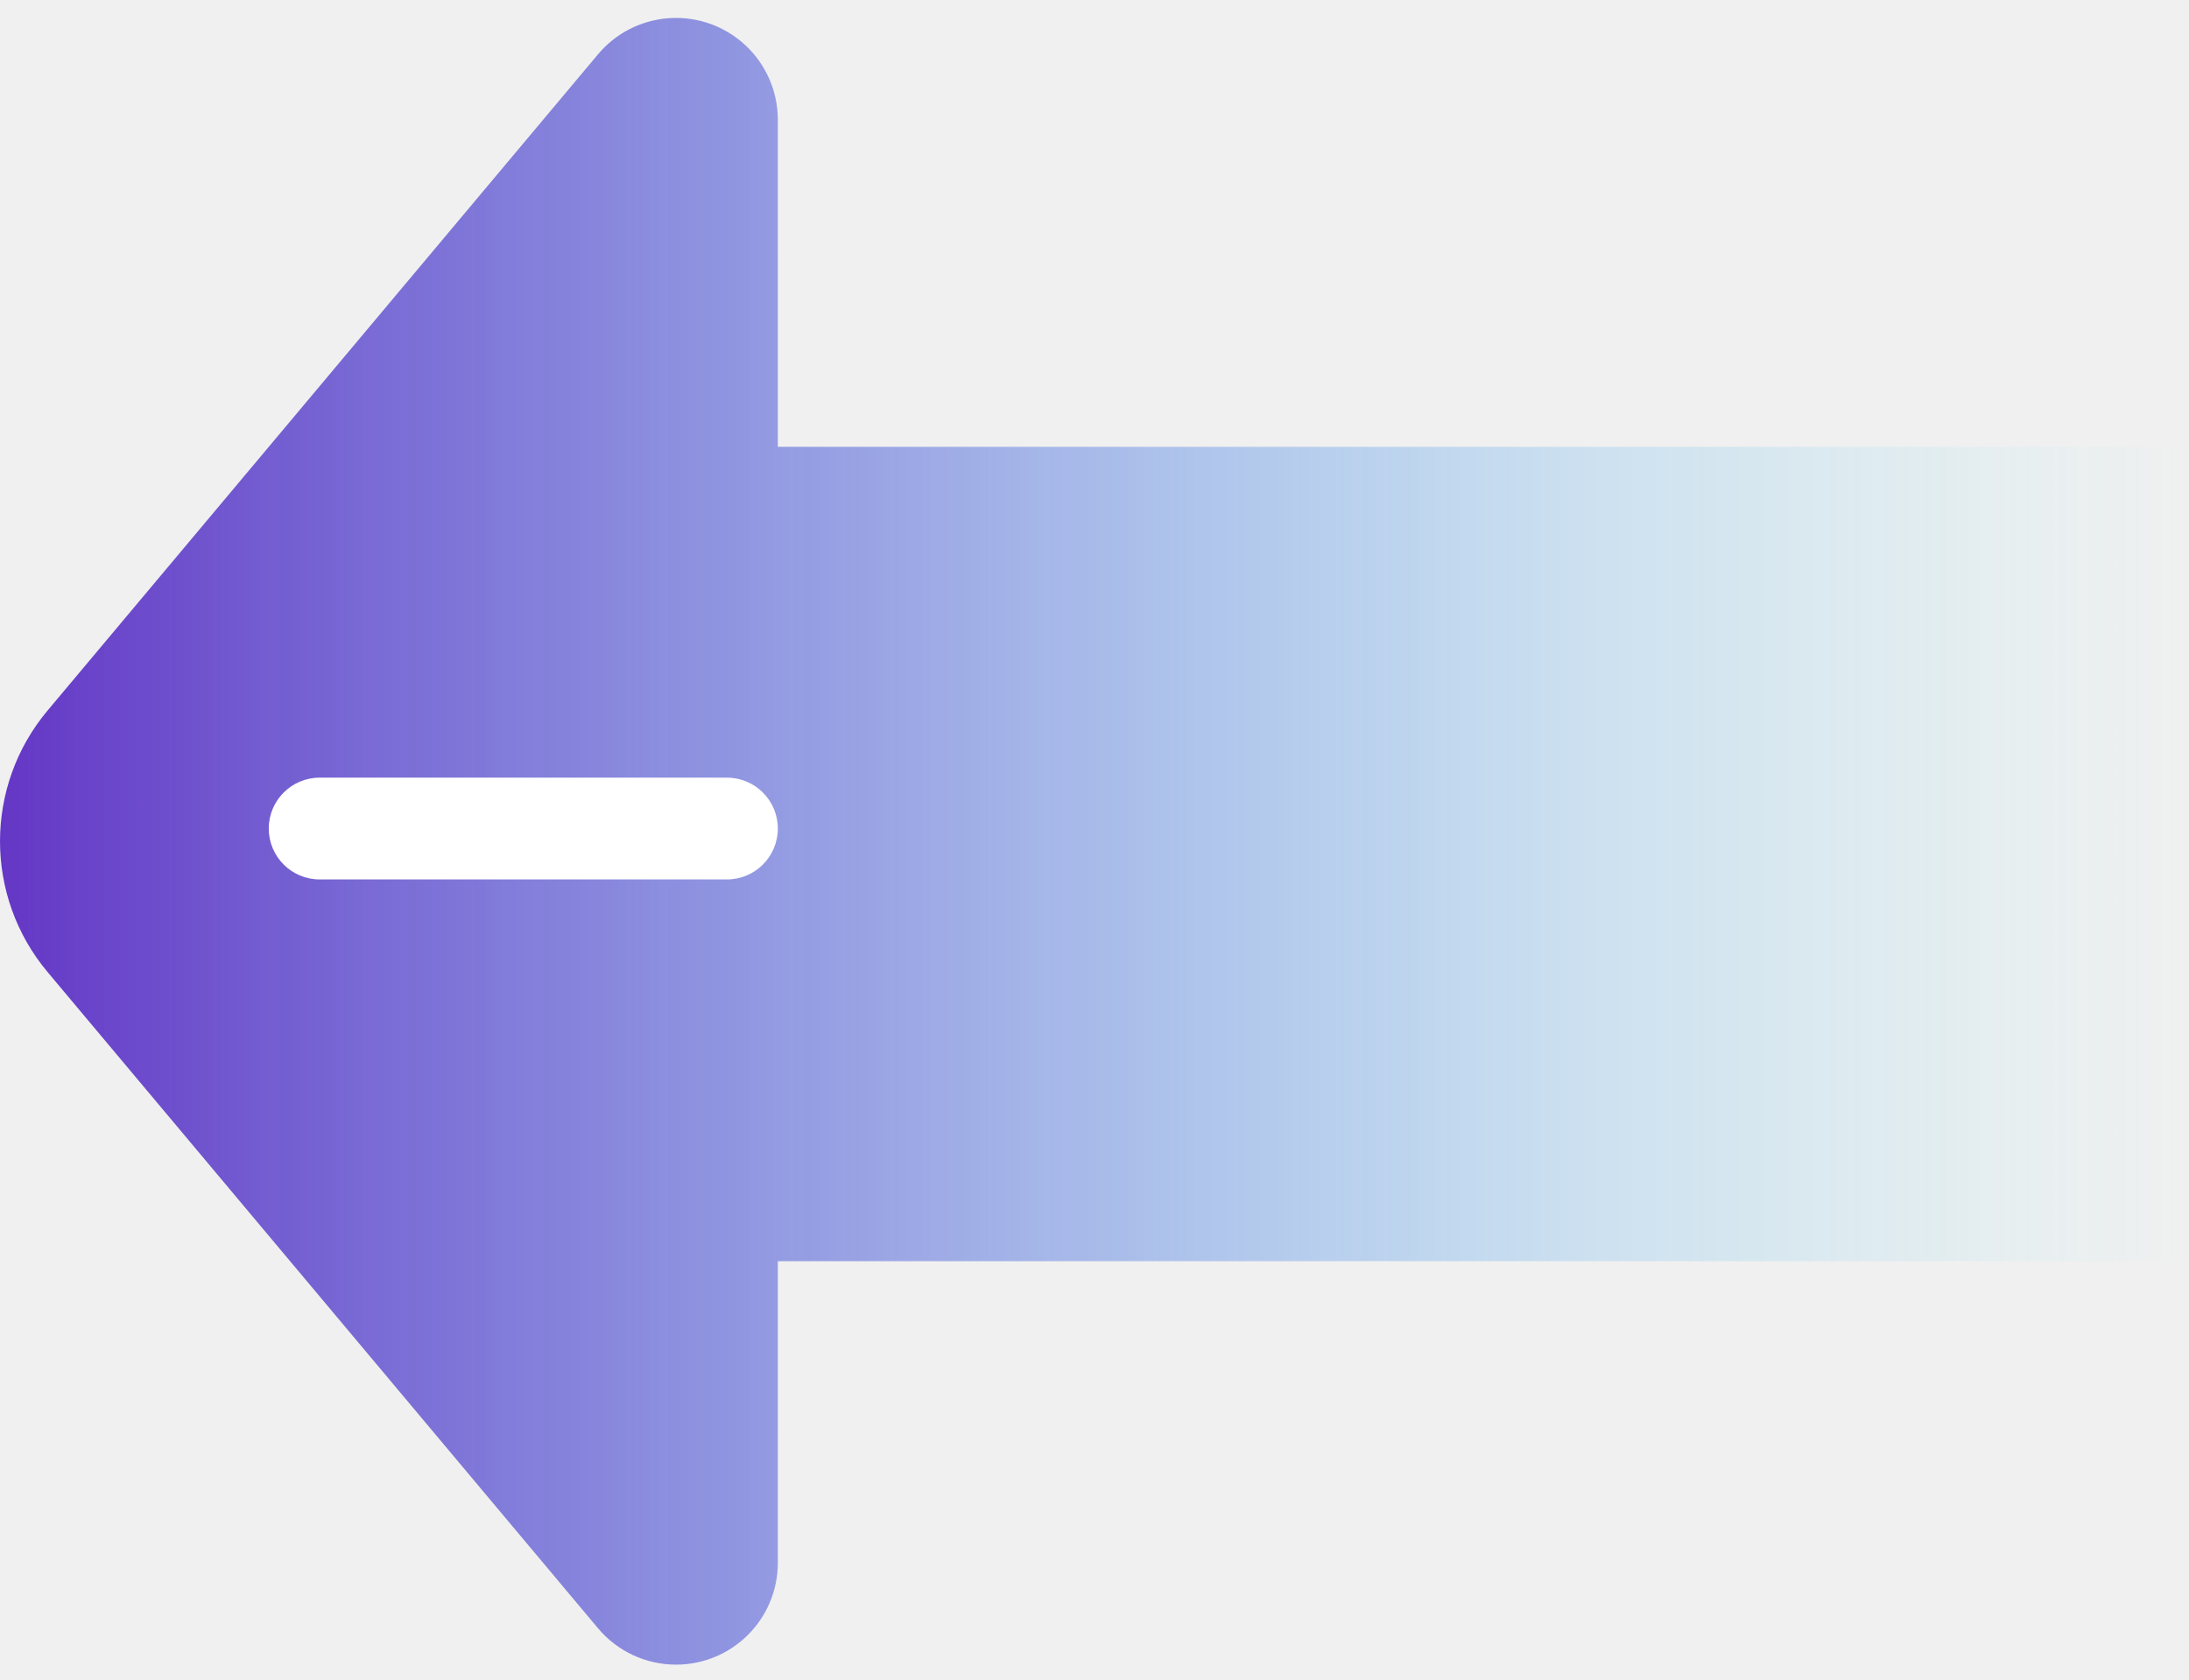
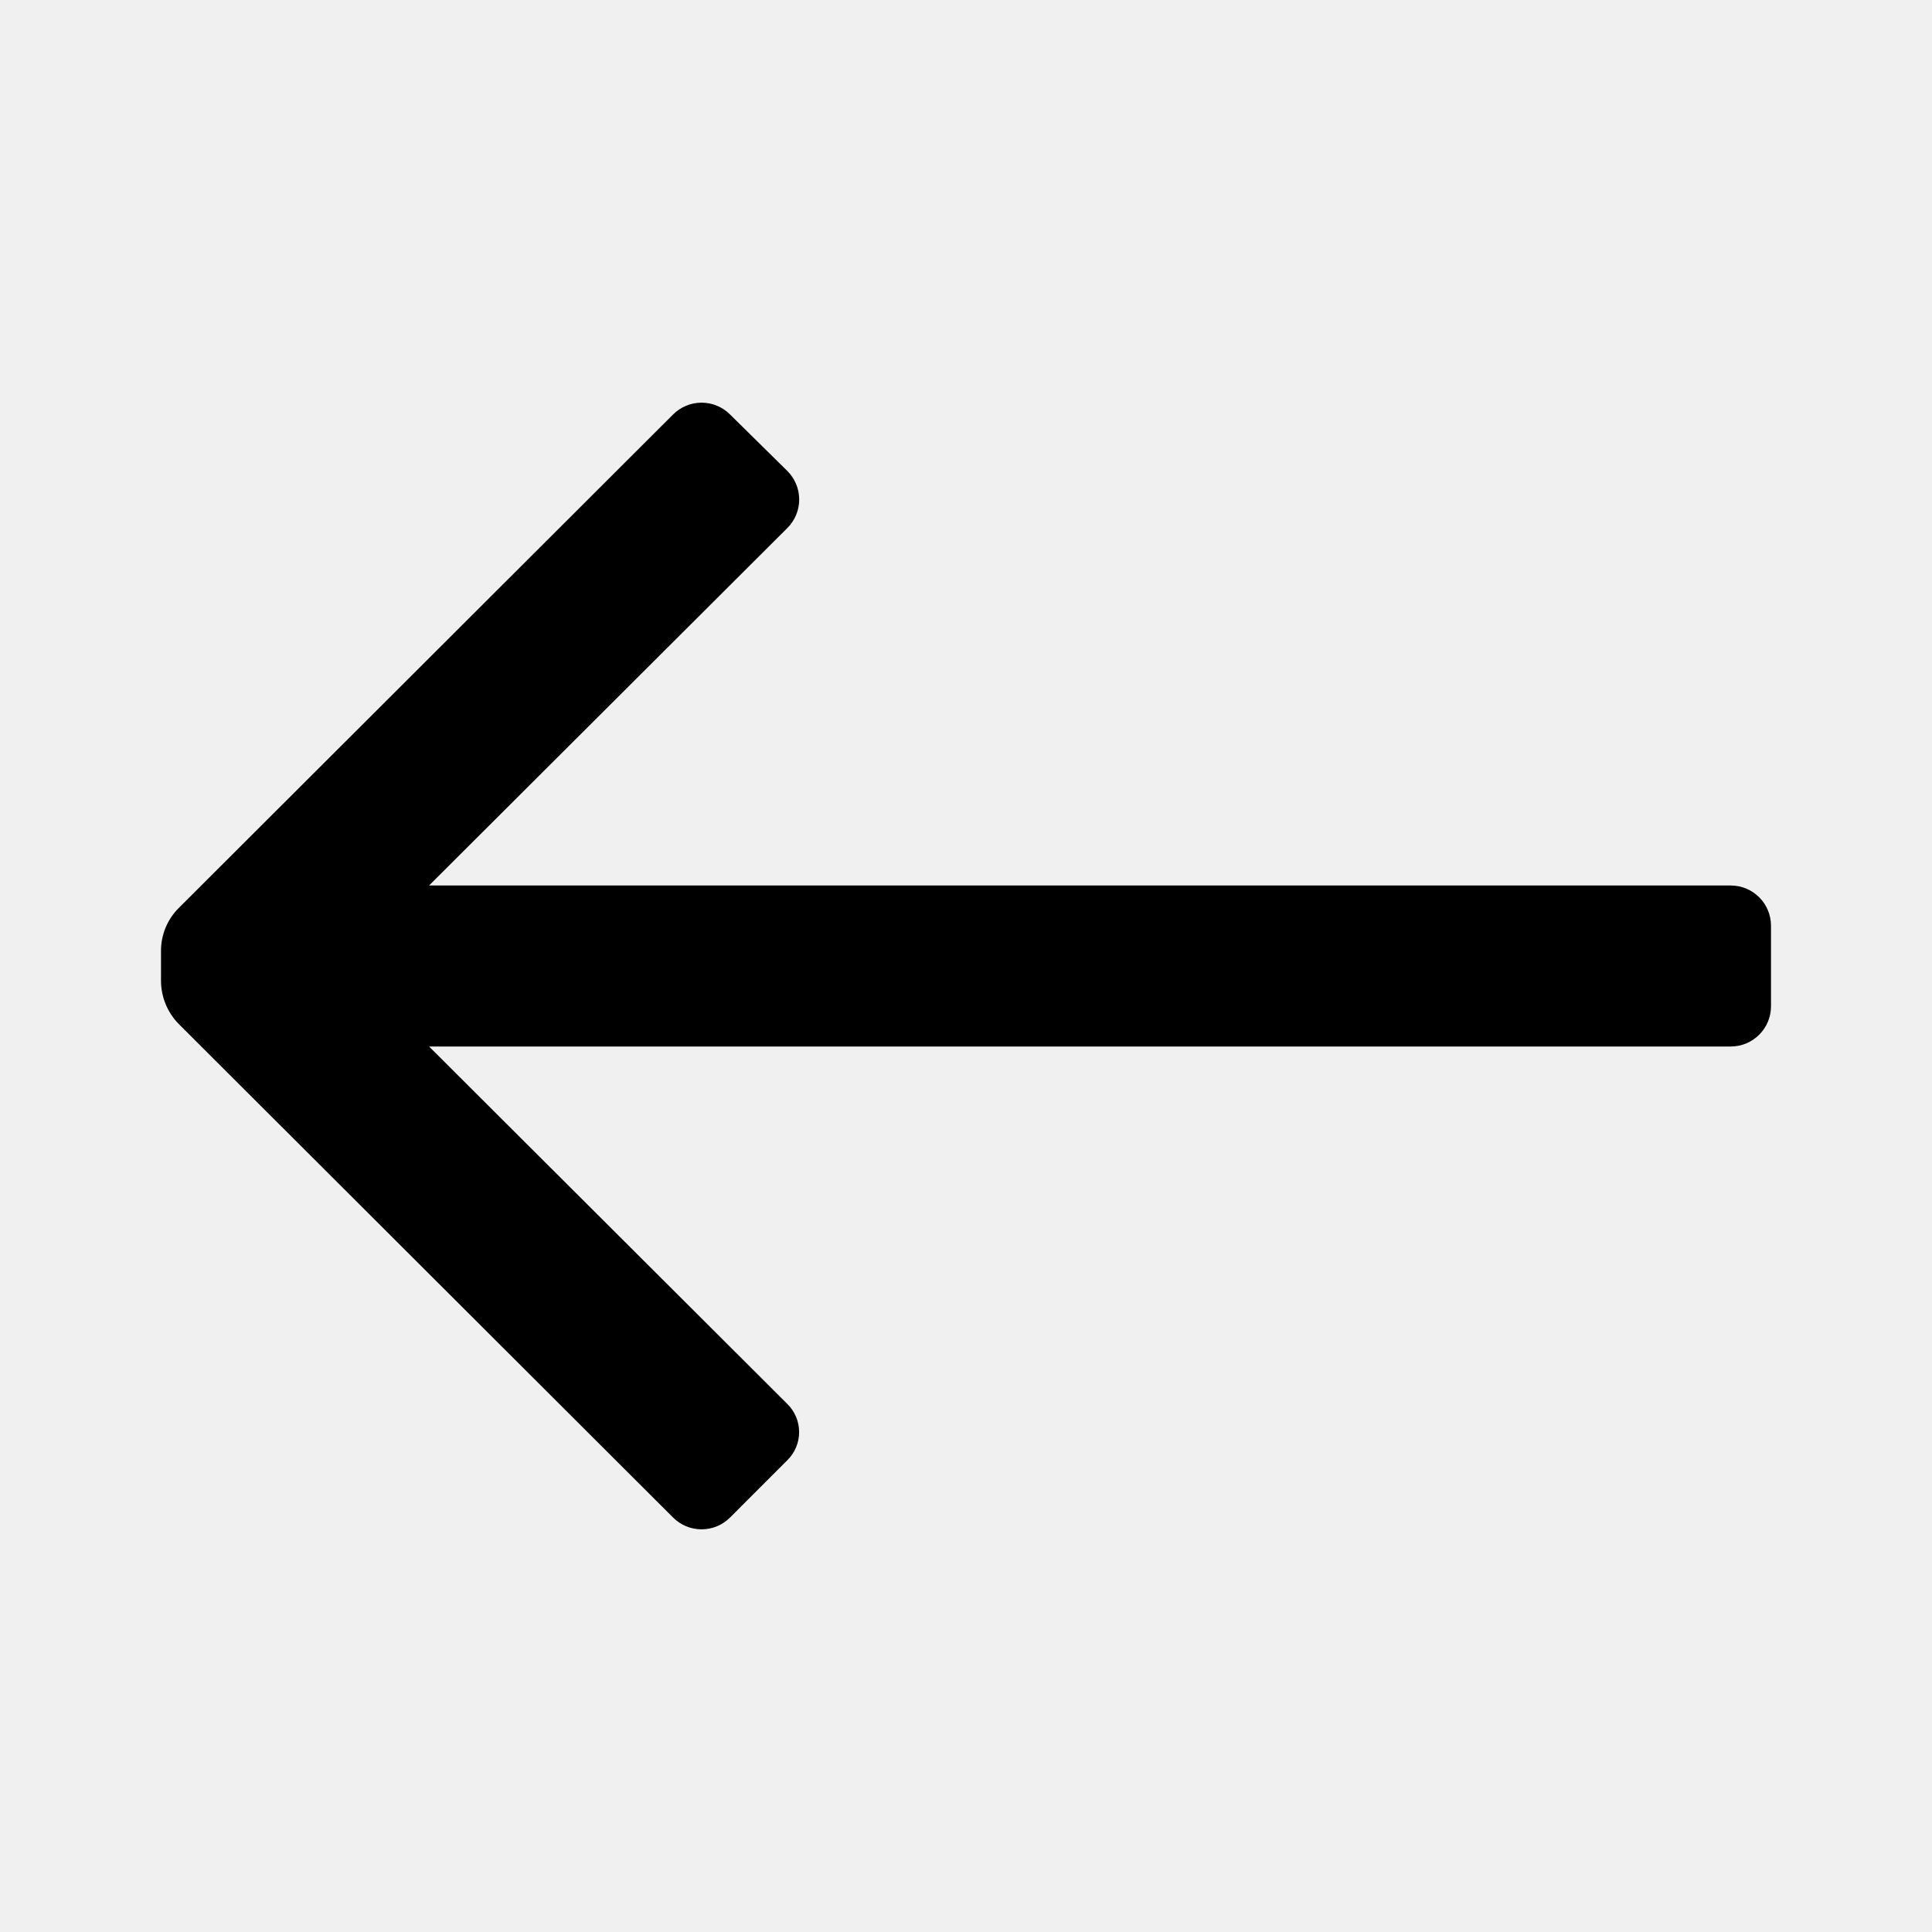
- <svg xmlns="http://www.w3.org/2000/svg" width="86px" height="66px" viewBox="0 0 86 66" version="1.1">
-   <defs>
-     <linearGradient x1="0%" y1="100%" x2="101.797%" y2="100%" id="linearGradient-1">
-       <stop stop-color="#53E9F6" stop-opacity="0" offset="0%" />
-       <stop stop-color="#379AEE" stop-opacity="0.207" offset="28.331%" />
-       <stop stop-color="#4D65DB" stop-opacity="0.505" offset="56.296%" />
-       <stop stop-color="#622EC3" offset="100%" />
-     </linearGradient>
-   </defs>
-   <g id="Noelle-UI-Kit-(Dark)" stroke="none" stroke-width="1" fill="none" fill-rule="evenodd">
-     <g id="OBP-默认" transform="translate(-917, -953)">
-       <g id="编组-4备份-3" transform="translate(368, 694)">
-         <g id="编组-5" transform="translate(549, 155)">
-           <g id="编组-5备份" transform="translate(42.77937, 137.0571) scale(-1, 1) translate(-42.77937, -137.0571) translate(0, 104.7048)">
-             <path d="M56.43,0.935 C58.122,-0.484 60.645,-0.263 62.065,1.43 L62.065,1.43 L83.688,27.212 C86.182,30.185 86.182,34.52 83.688,37.493 L83.688,37.493 L62.065,63.275 C61.305,64.181 60.183,64.705 59,64.705 C56.791,64.705 55,62.914 55,60.705 L55,60.705 L54.999,48.852 L0,48.852 L0,16.852 L54.999,16.852 L55,4 C55,2.896 55.456,1.845 56.253,1.092 Z" id="形状结合" fill="url(#linearGradient-1)" />
-             <rect id="矩形" fill="#FFFFFF" x="55" y="29.852" width="20" height="4" rx="2" />
+ <svg xmlns="http://www.w3.org/2000/svg" width="24px" height="24px" viewBox="0 0 24 24" version="1.1">
+   <g id="Noelle-UI-Kit-(Dark)" stroke="none" stroke-width="1">
+     <g id="03-Build-Image_下拉" transform="translate(-1194, -626)">
+       <g id="编组" transform="translate(644, 384)">
+         <g id="编组-5" transform="translate(530, 158)">
+           <g id="按钮/文字+边框+进入icon备份" transform="translate(0, 72)">
+             <g id="ico-/-24-/-arrows-/-arrow_forward" transform="translate(32, 24) scale(-1, 1) translate(-32, -24) translate(20, 12)">
+               <path d="M2,12.5 L2,11.5 C2,11.224 2.224,11 2.5,11 L18.67,11 L14.22,6.56 C14.125,6.466 14.072,6.338 14.072,6.205 C14.072,6.072 14.125,5.944 14.22,5.85 L14.93,5.15 C15.024,5.055 15.152,5.002 15.285,5.002 C15.418,5.002 15.546,5.055 15.64,5.15 L21.78,11.28 C21.921,11.421 22,11.611 22,11.81 L22,12.19 C21.998,12.388 21.919,12.578 21.78,12.72 L15.64,18.85 C15.546,18.945 15.418,18.998 15.285,18.998 C15.152,18.998 15.024,18.945 14.93,18.85 L14.22,18.14 C14.126,18.048 14.073,17.922 14.073,17.79 C14.073,17.658 14.126,17.532 14.22,17.44 L18.67,13 L2.5,13 C2.224,13 2,12.776 2,12.5 Z" id="Icon-color" />
+             </g>
          </g>
        </g>
      </g>
    </g>
  </g>
</svg>
